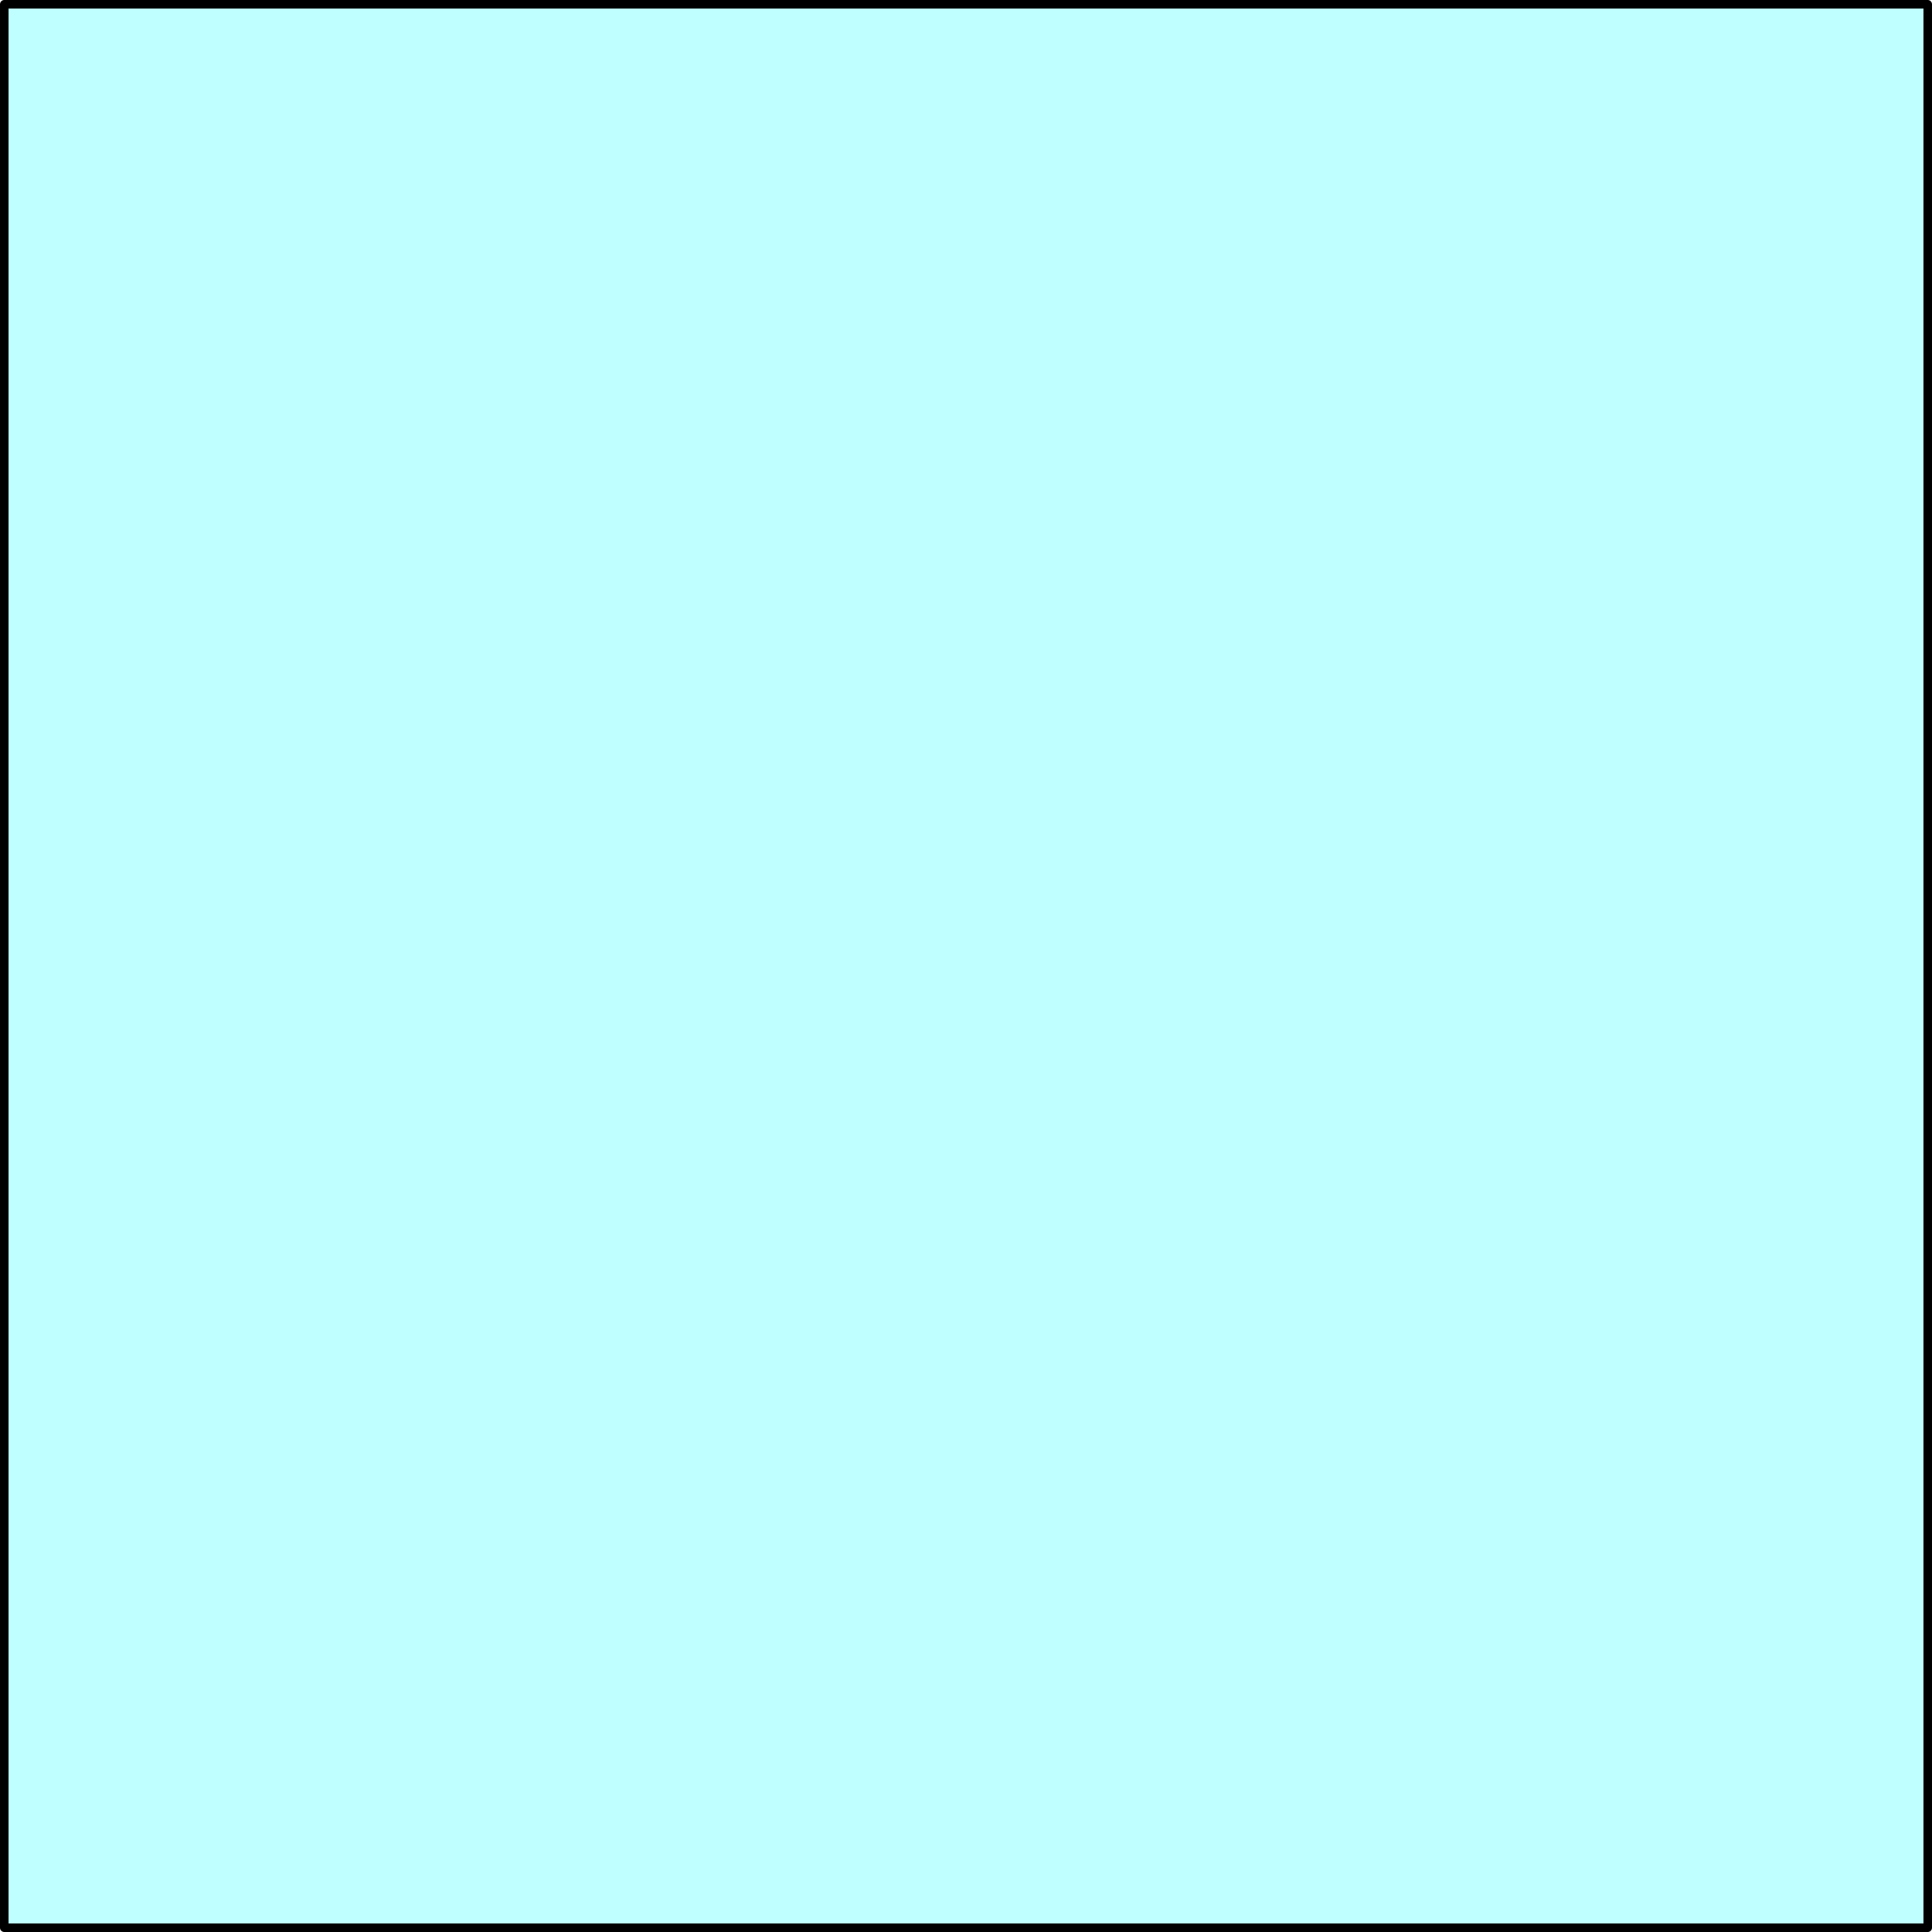
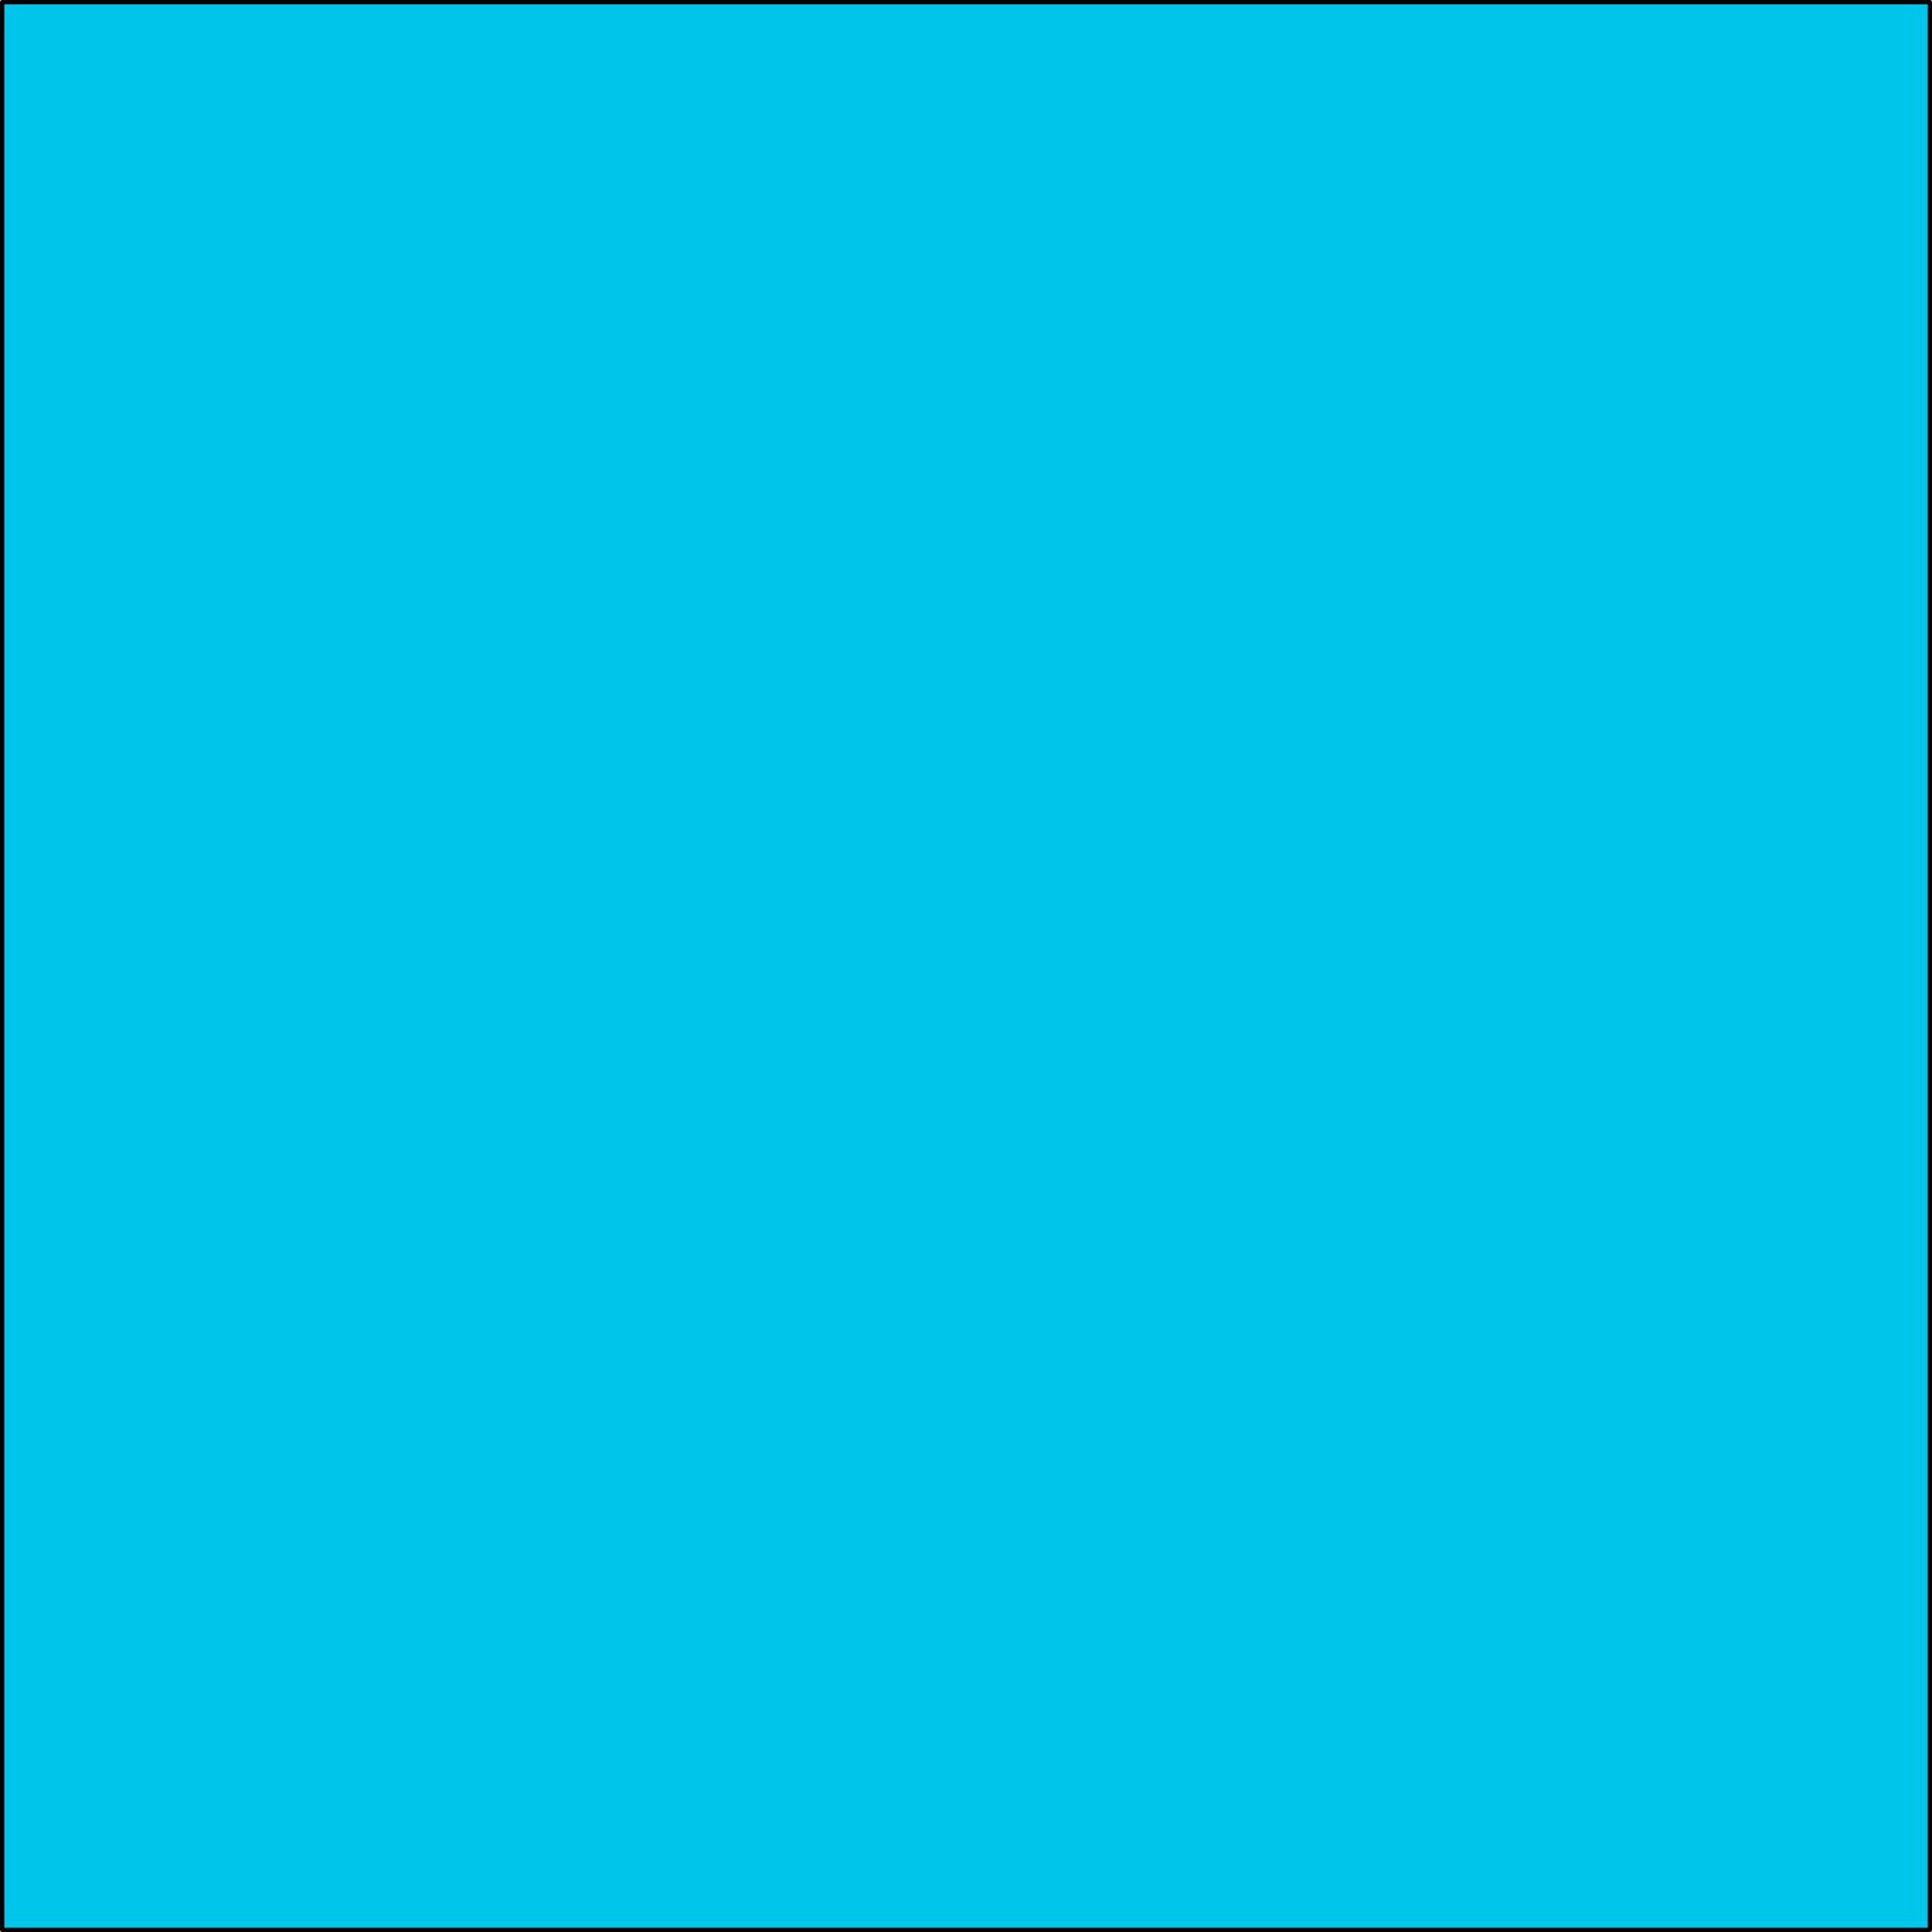
- <svg xmlns="http://www.w3.org/2000/svg" version="1.1" width="226pt" height="226pt" viewBox="56.909 279.358 226 226">
+ <svg xmlns="http://www.w3.org/2000/svg" version="1.1" width="225.5pt" height="225.5pt" viewBox="56.659 279.108 225.5 225.5">
  <g id="page1">
-     <g transform="matrix(0.996264 0 0 0.996264 56.9094 279.358)">
-       <path d="M 0.502 226.346L 226.346 226.346L 226.346 0.502L 0.502 0.502L 0.502 226.346Z" fill="#c0ffff" />
+     <g transform="matrix(0.996264 0 0 0.996264 56.6594 279.108)">
+       <path d="M 0.251 226.095L 226.095 226.095L 226.095 0.251L 0.251 0.251L 0.251 226.095Z" fill="#00c5ea" />
    </g>
-     <g transform="matrix(0.996264 0 0 0.996264 56.9094 279.358)">
-       <path d="M 0.502 226.346L 226.346 226.346L 226.346 0.502L 0.502 0.502L 0.502 226.346Z" fill="none" stroke="#000000" stroke-linecap="round" stroke-linejoin="round" stroke-miterlimit="10.037" stroke-width="1.004" />
+     <g transform="matrix(0.996264 0 0 0.996264 56.6594 279.108)">
+       <path d="M 0.251 226.095L 226.095 226.095L 226.095 0.251L 0.251 0.251L 0.251 226.095Z" fill="none" stroke="#000000" stroke-linecap="round" stroke-linejoin="round" stroke-miterlimit="10.037" stroke-width="0.502" />
    </g>
  </g>
</svg>
